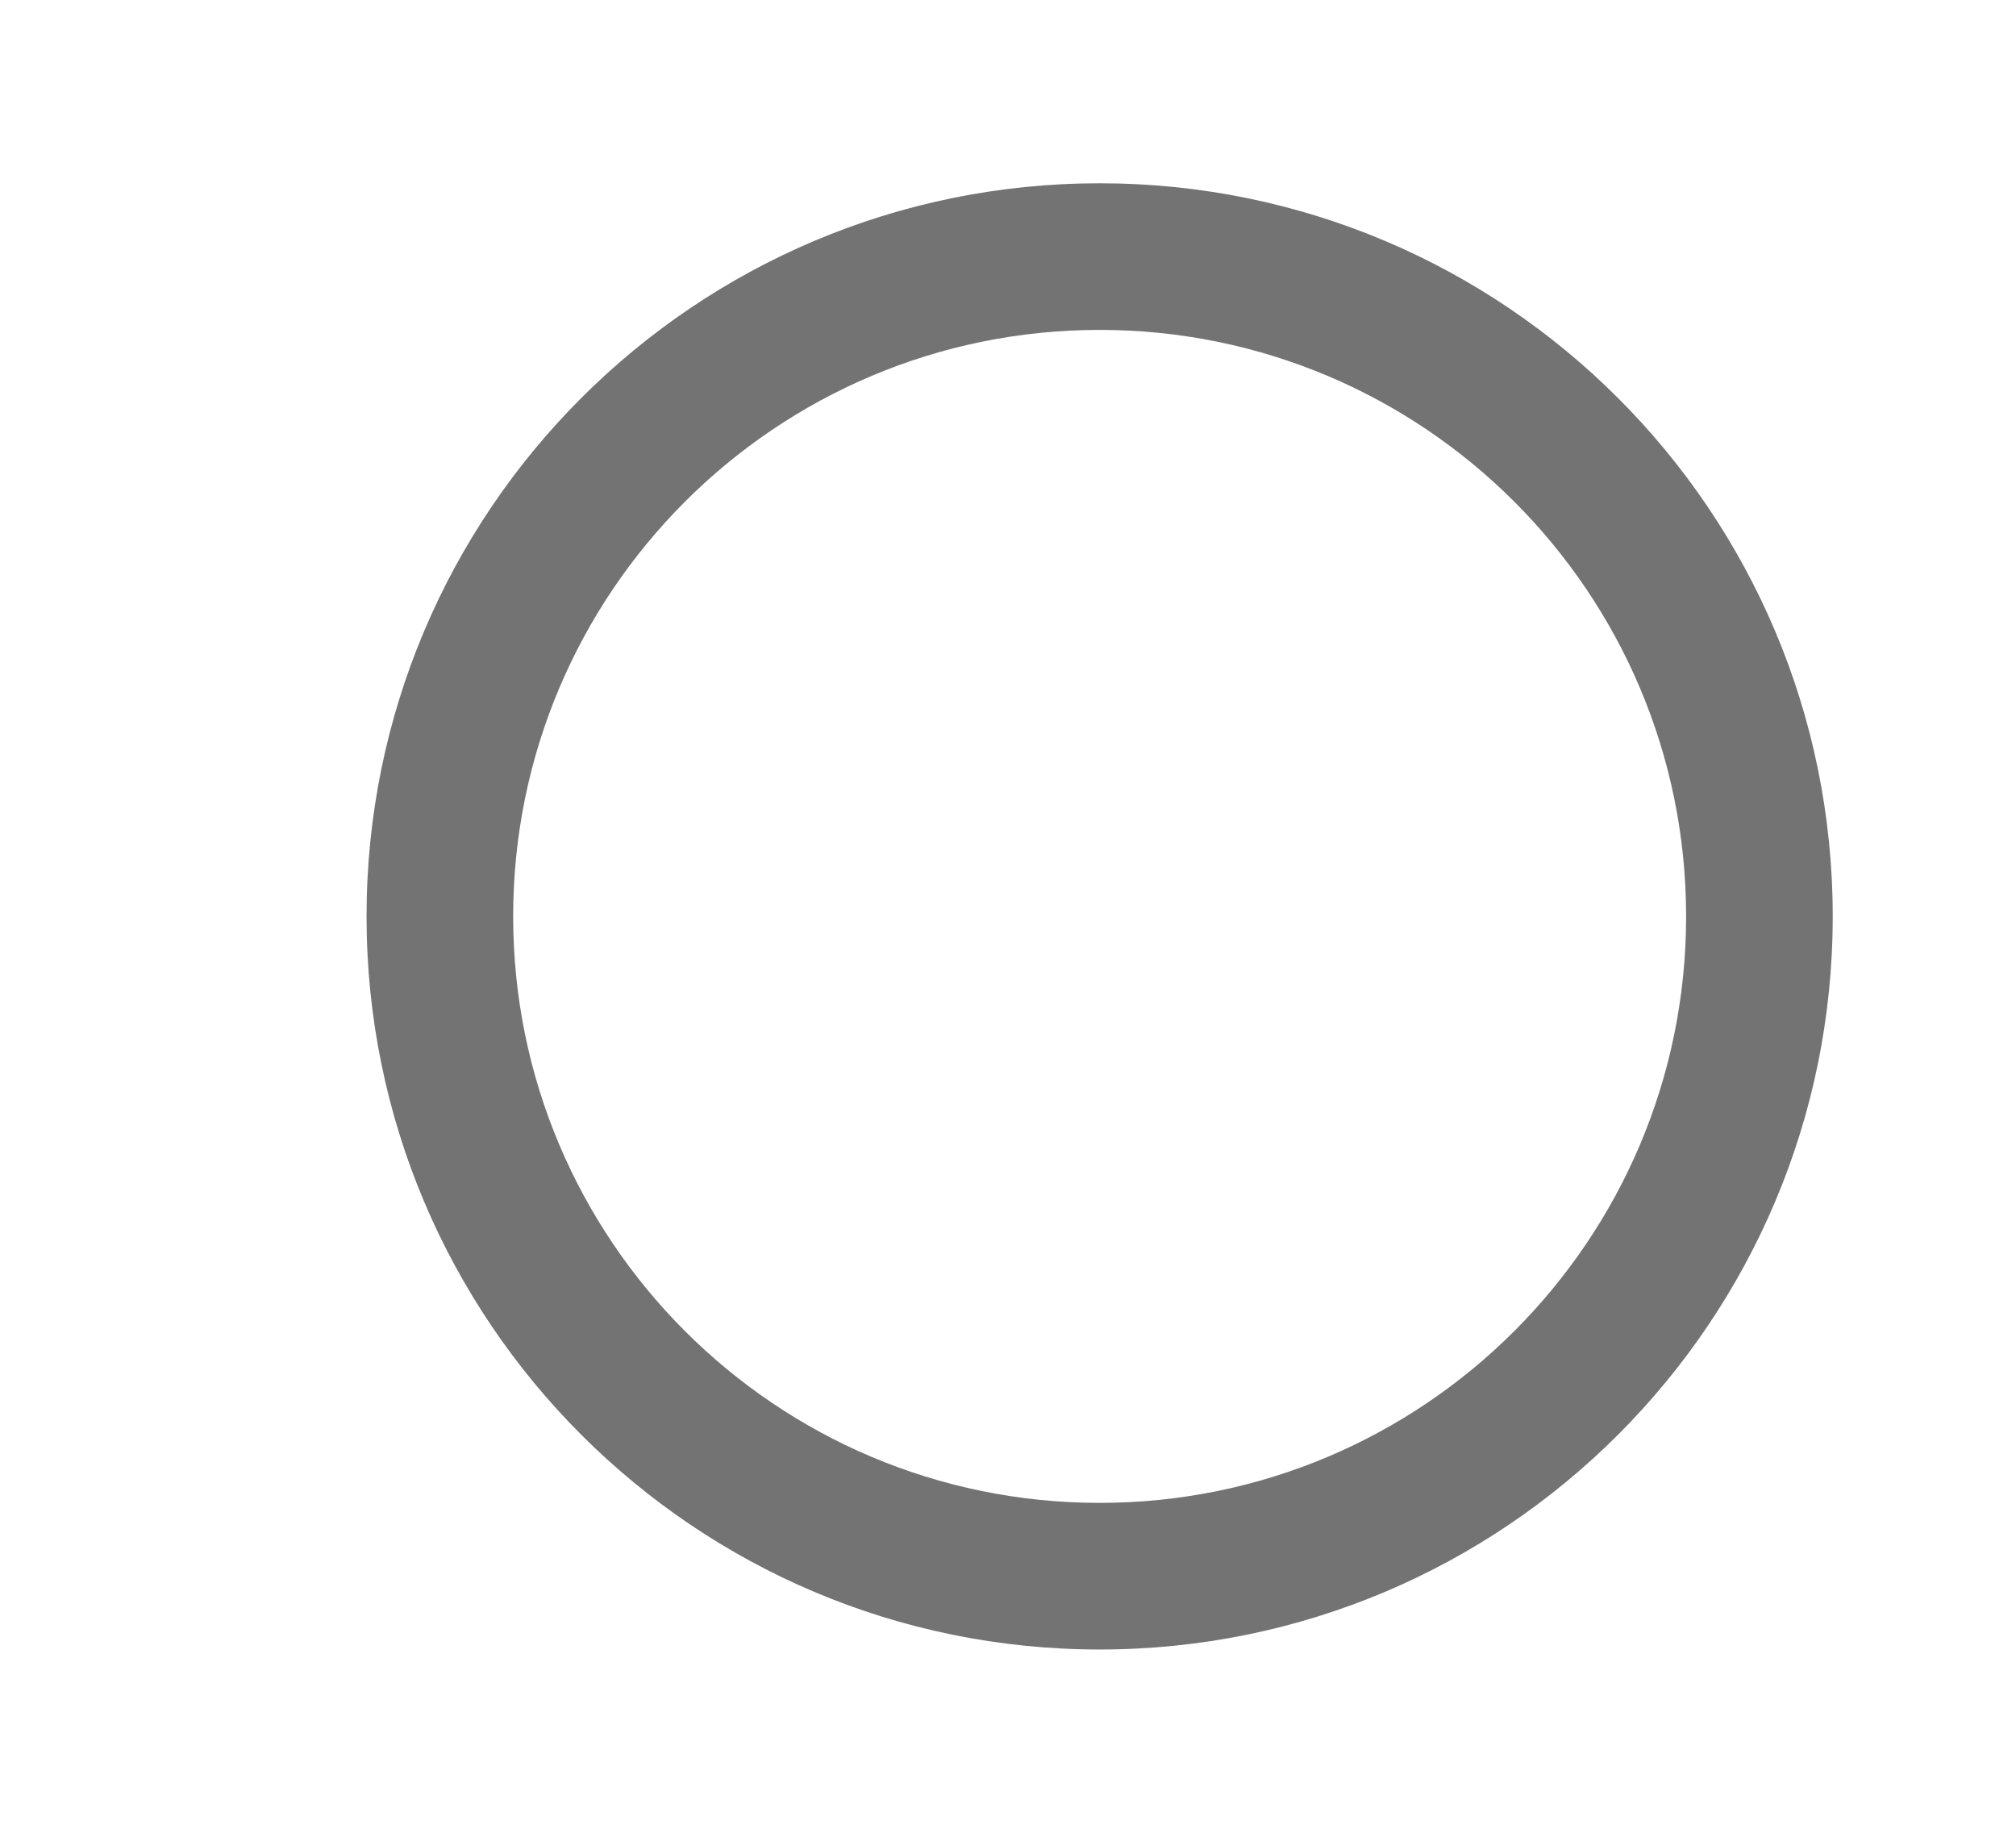
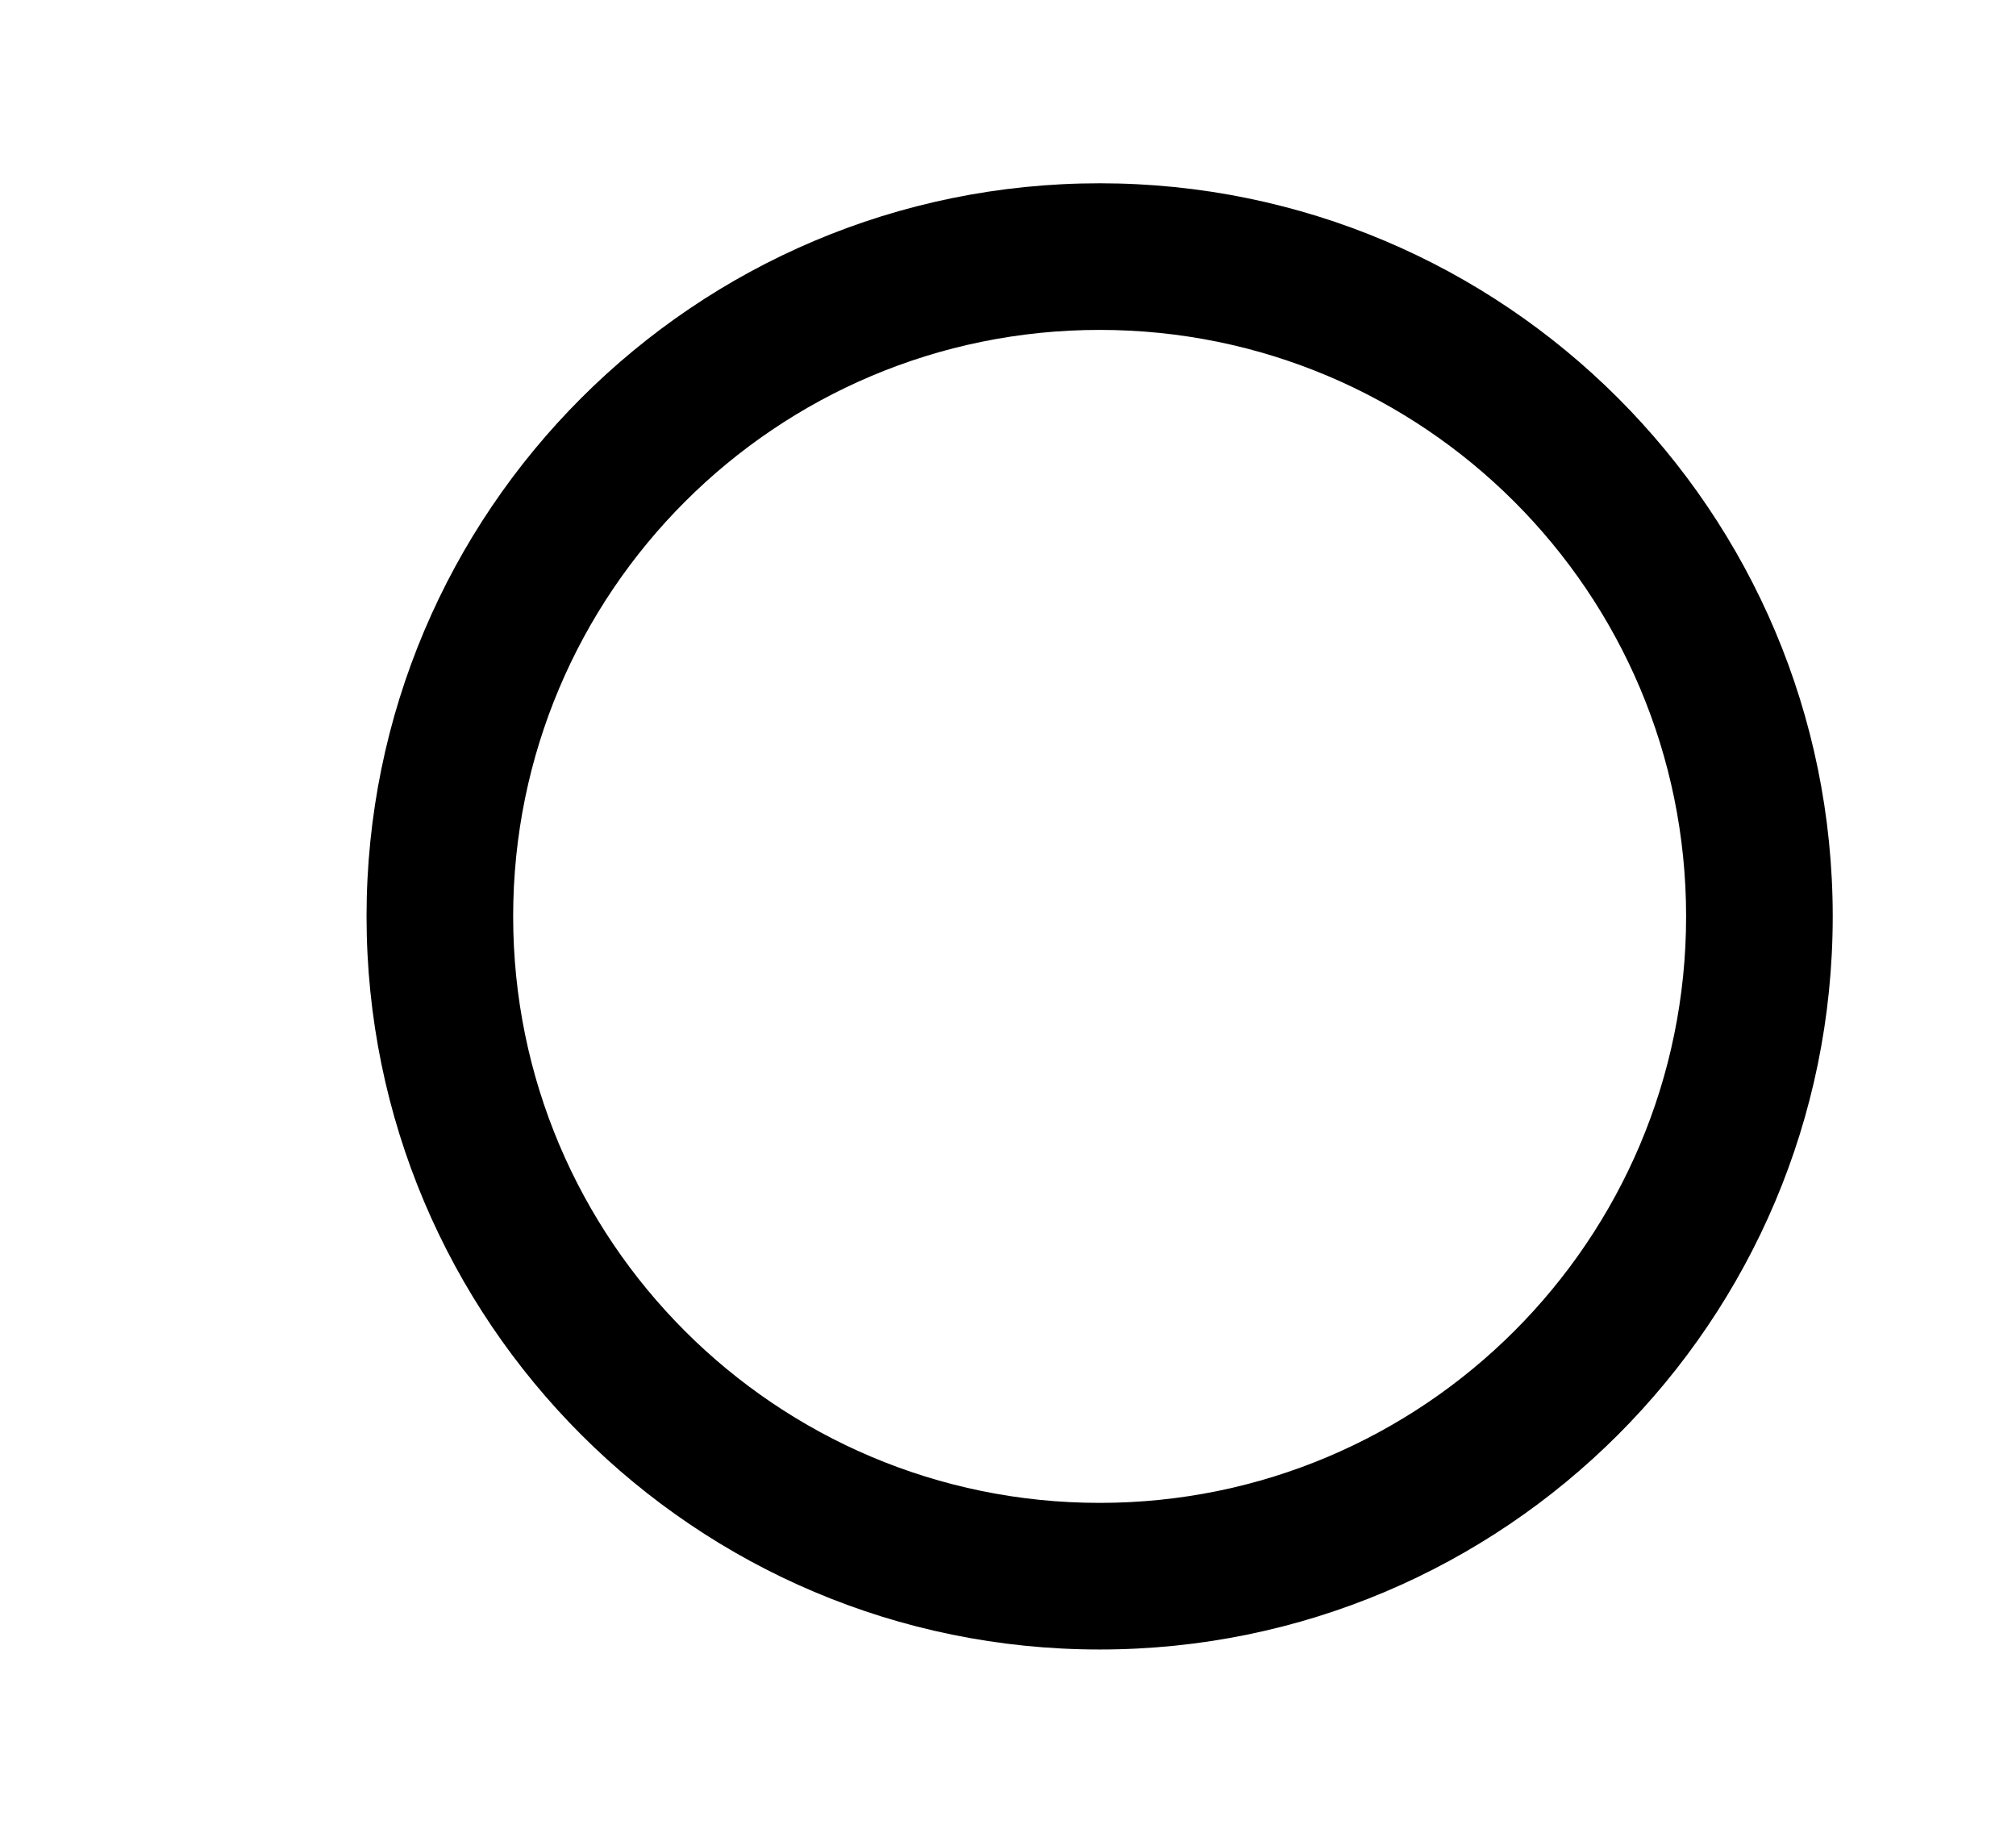
<svg xmlns="http://www.w3.org/2000/svg" width="11" height="10" viewBox="0 0 11 10" fill="none">
-   <path fill-rule="evenodd" clip-rule="evenodd" d="M6 1.8C4.233 1.8 2.8 3.233 2.8 5C2.8 6.767 4.233 8.2 6 8.2C7.767 8.2 9.2 6.767 9.2 5C9.2 3.233 7.767 1.8 6 1.8ZM6 1C3.791 1 2 2.791 2 5C2 7.209 3.791 9 6 9C8.209 9 10 7.209 10 5C10 2.791 8.209 1 6 1Z" fill="#737373" />
+   <path fill-rule="evenodd" clip-rule="evenodd" d="M6 1.8C4.233 1.8 2.8 3.233 2.8 5C2.8 6.767 4.233 8.2 6 8.2C7.767 8.2 9.2 6.767 9.2 5C9.2 3.233 7.767 1.8 6 1.8ZM6 1C3.791 1 2 2.791 2 5C2 7.209 3.791 9 6 9C8.209 9 10 7.209 10 5C10 2.791 8.209 1 6 1Z" fill="currentColor" />
</svg>
